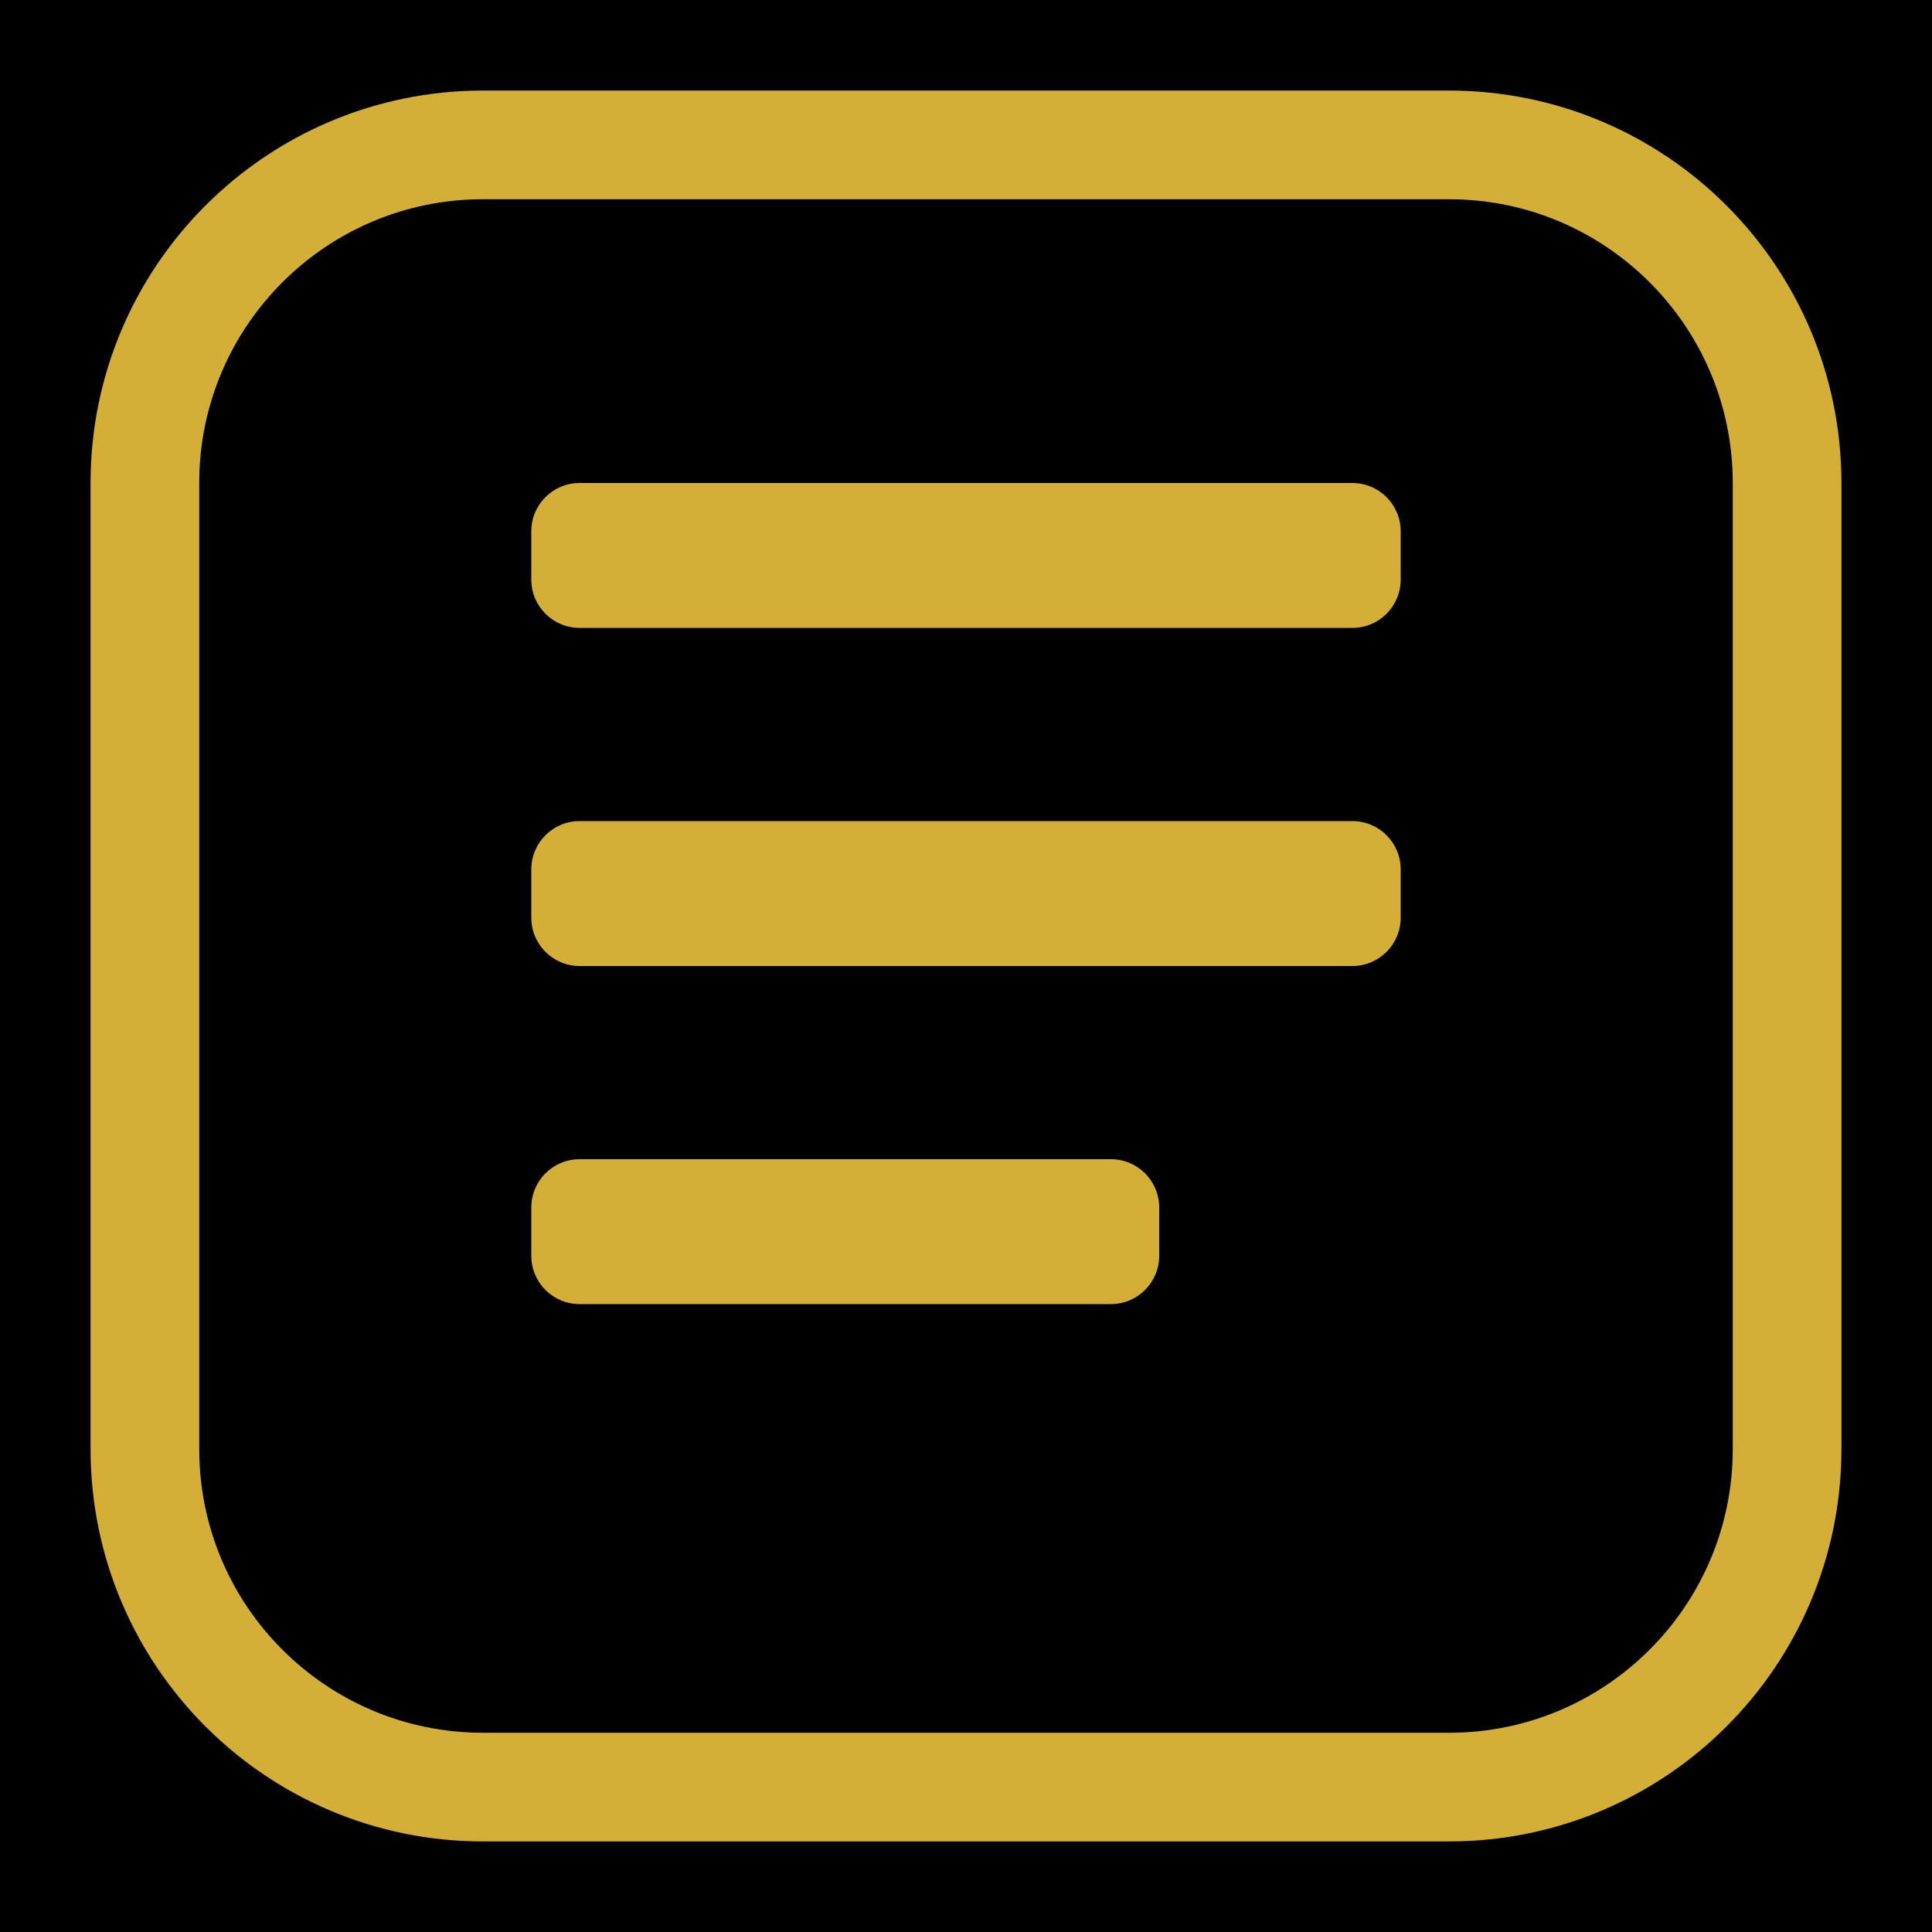
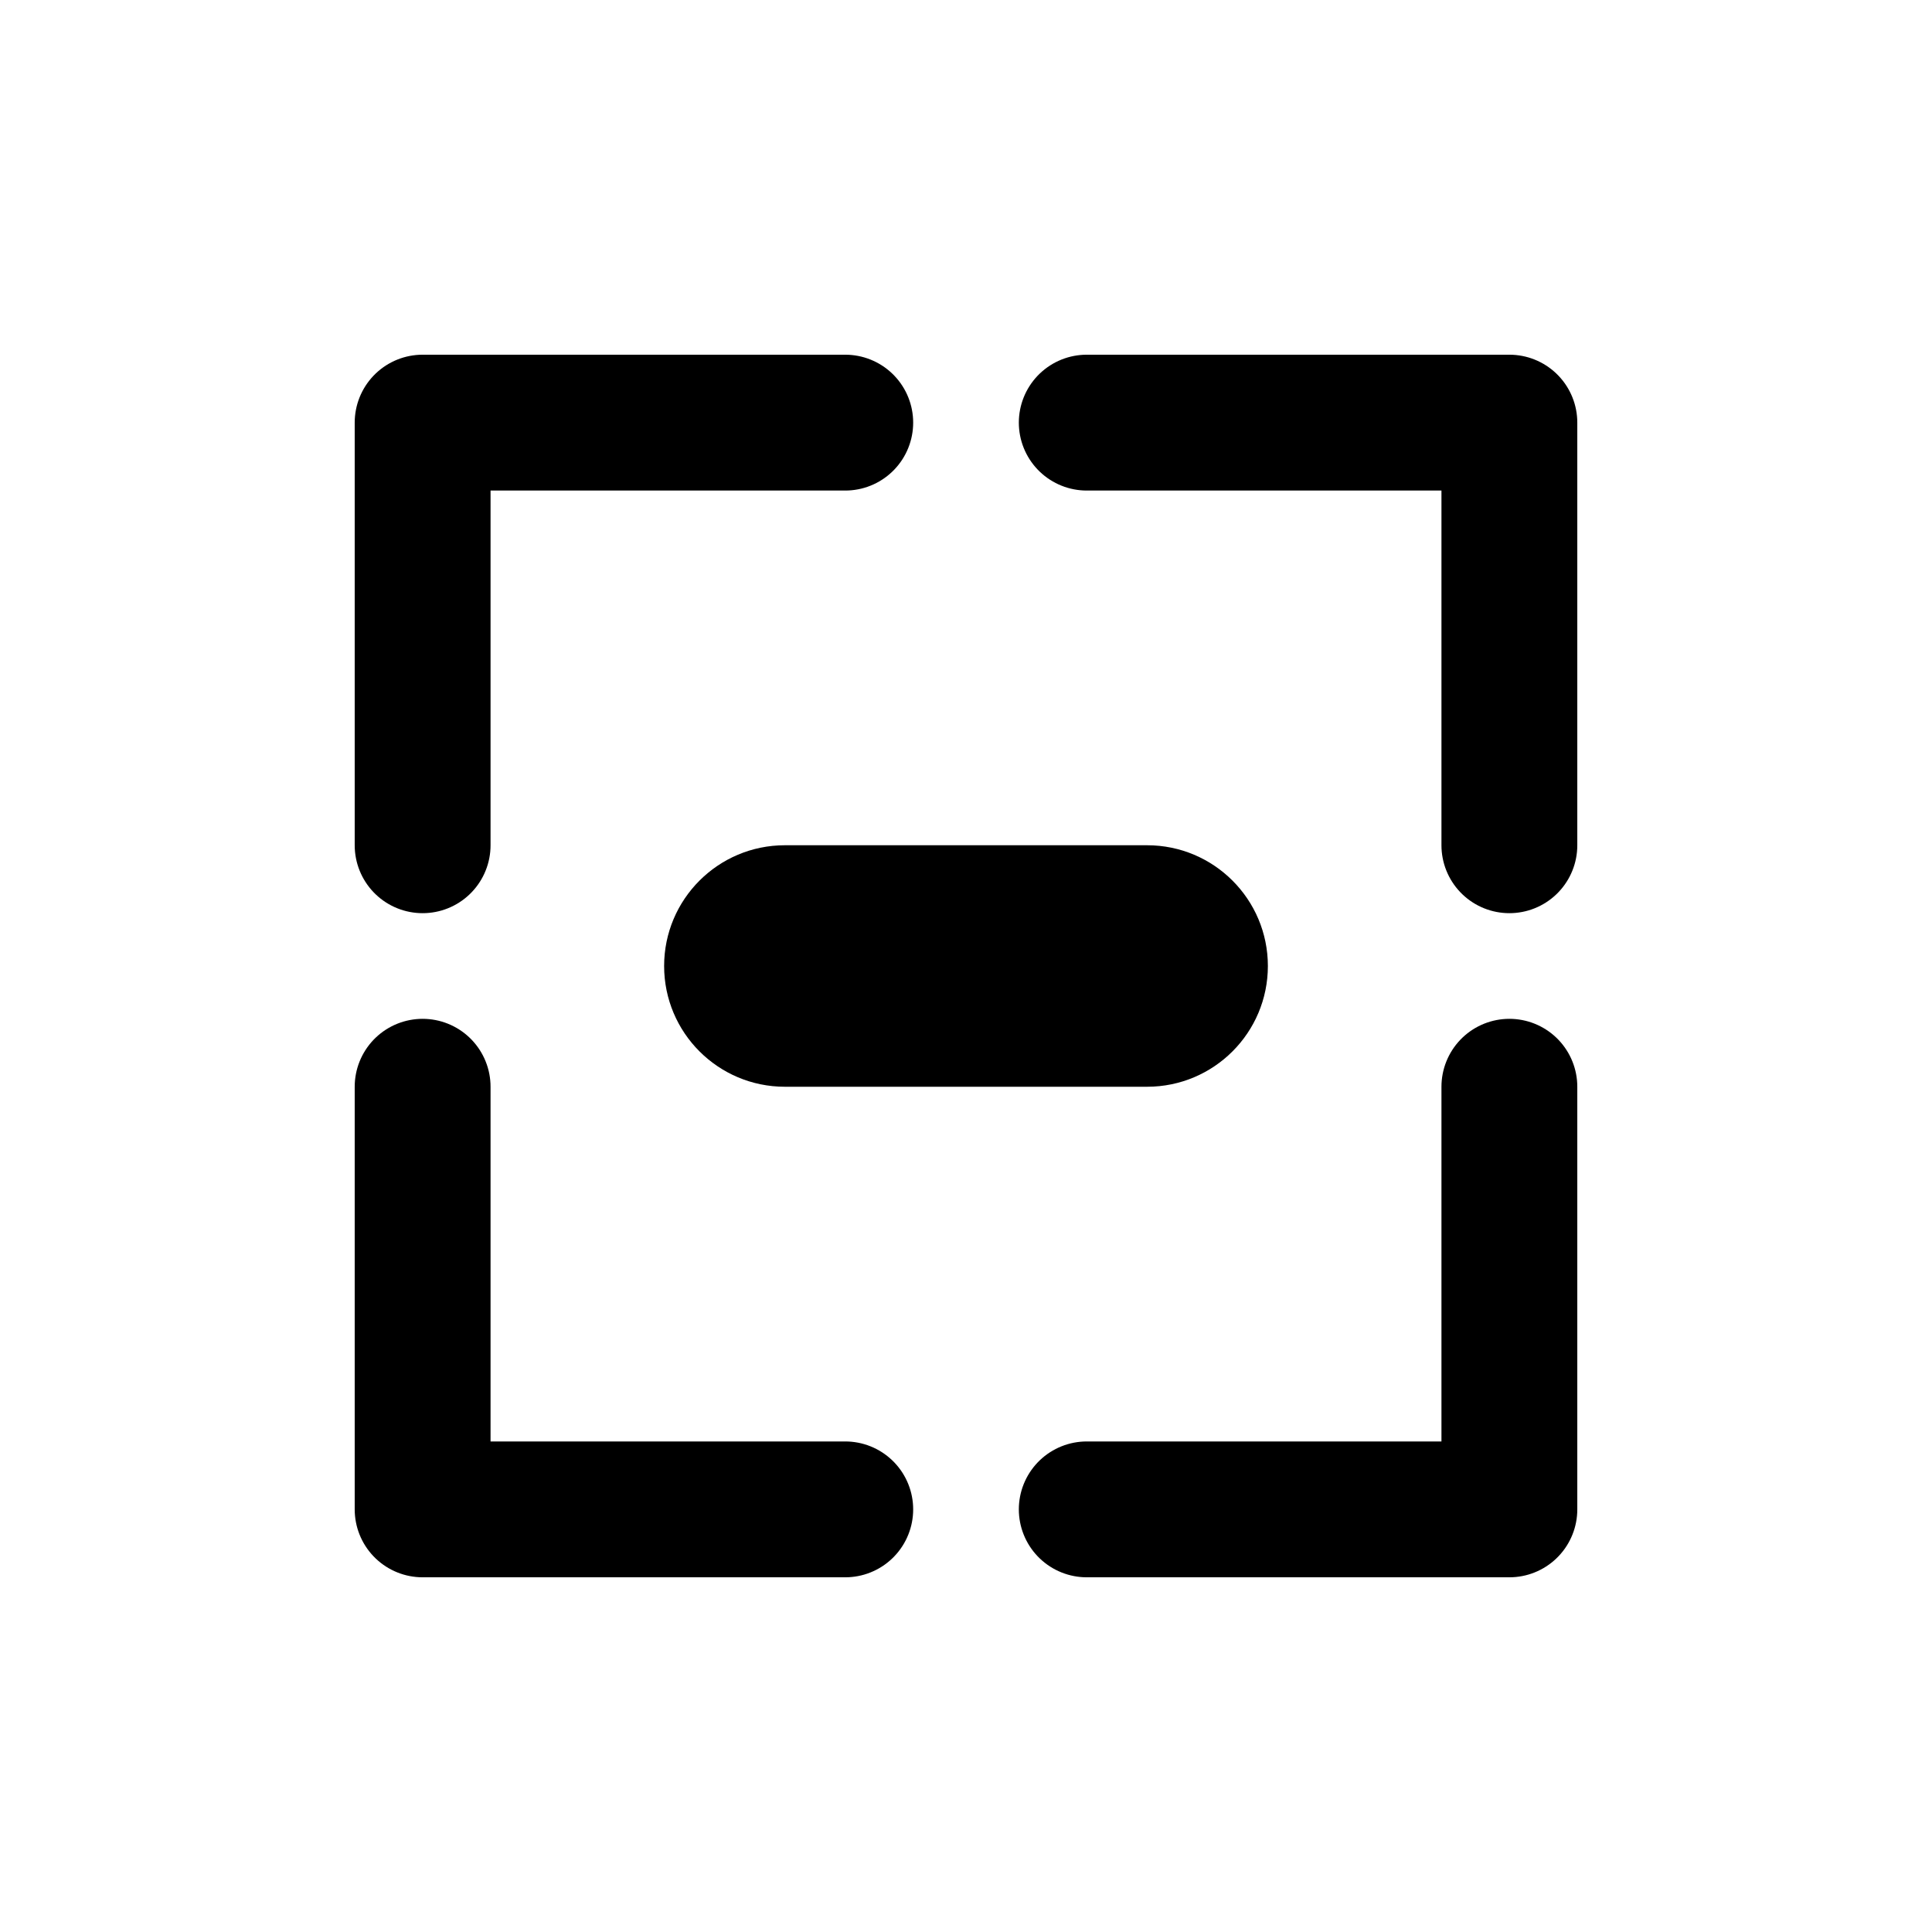
- <svg xmlns="http://www.w3.org/2000/svg" viewBox="0 0 40 40" fill="none" role="img" aria-label="BlackBox">
-   <rect width="40" height="40" fill="#000" />
-   <g transform="translate(2, -2)">
-     <rect x="1" y="5" width="34" height="34" rx="7" fill="none" stroke="#D4AF37" stroke-width="2.25" />
-     <rect x="9" y="12" width="18" height="3" rx="1" fill="#D4AF37" />
-     <rect x="9" y="19" width="18" height="3" rx="1" fill="#D4AF37" />
-     <rect x="9" y="26" width="13" height="3" rx="1" fill="#D4AF37" />
+ <svg xmlns="http://www.w3.org/2000/svg" viewBox="0 0 32 32" fill="none" role="img" aria-label="BlackBox">
+   <g stroke="#000" stroke-width="2.25" stroke-linecap="round" stroke-linejoin="round">
+     <path d="M 7 14 L 7 7 L 14 7" />
+     <path d="M 18 7 L 25 7 L 25 14" />
+     <path d="M 7 18 L 7 25 L 14 25" />
+     <path d="M 25 18 L 25 25 L 18 25" />
  </g>
+   <rect x="11" y="14" width="10" height="4" rx="2" fill="#000" />
</svg>
